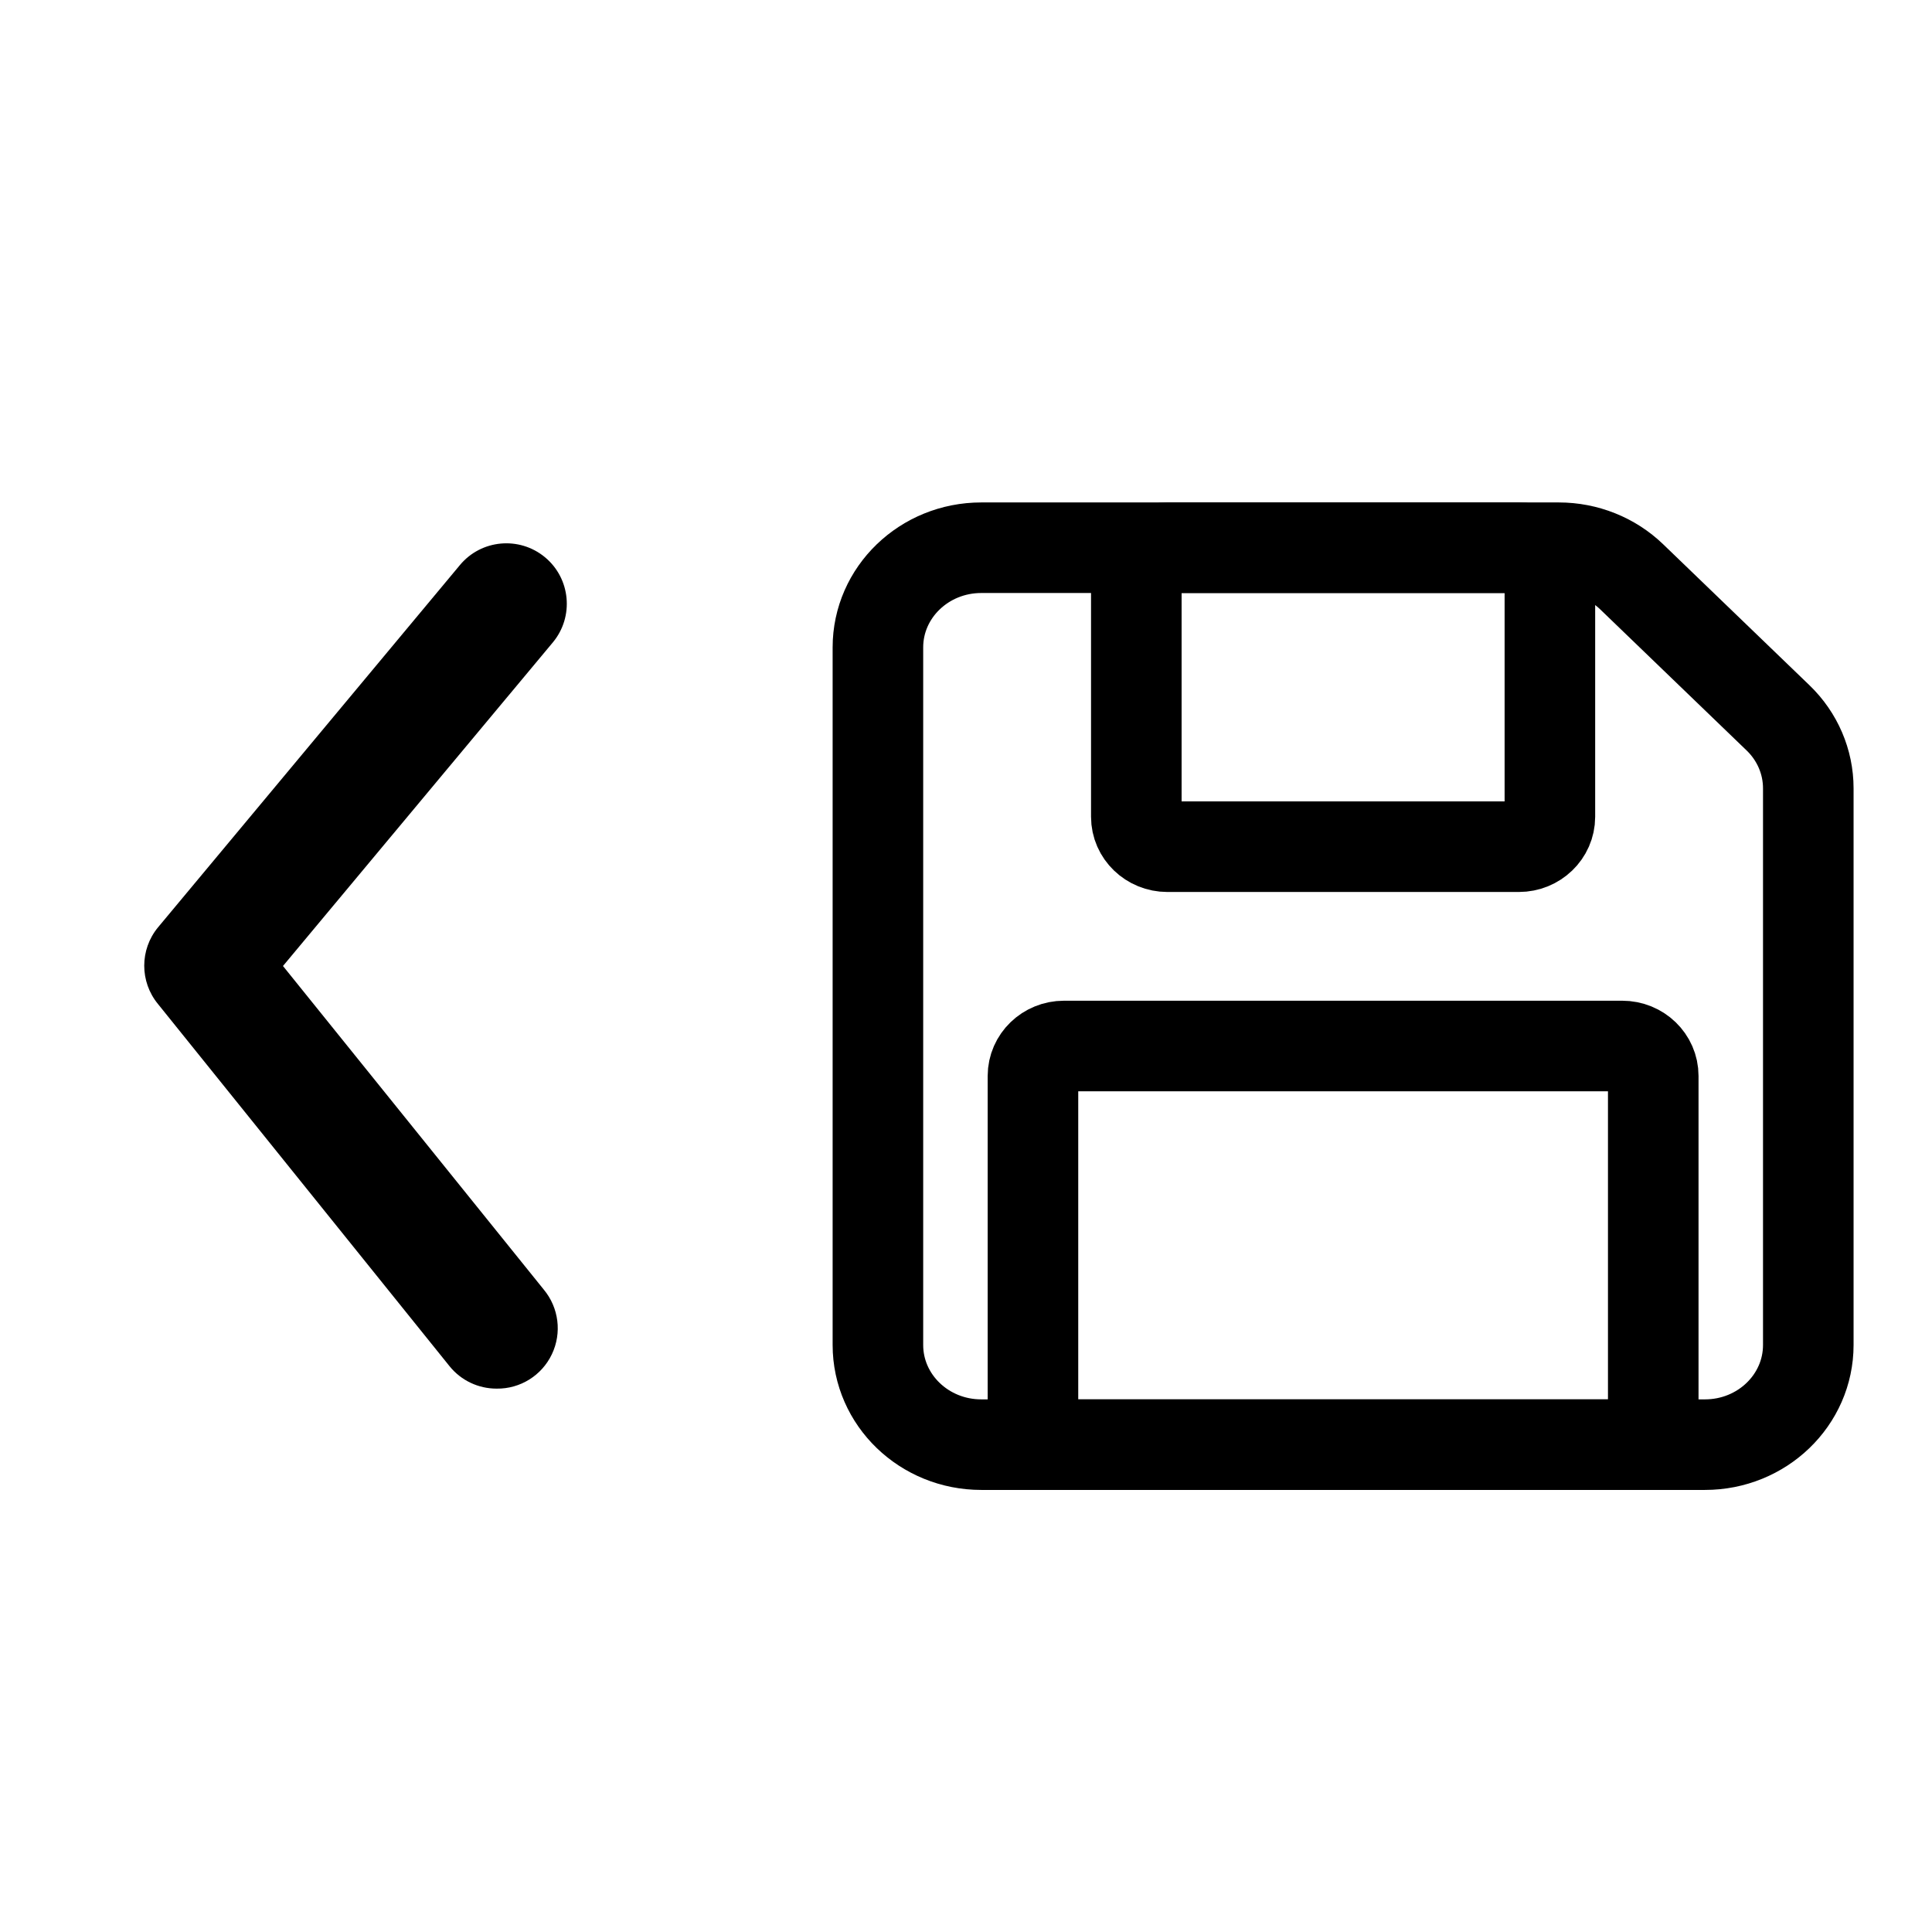
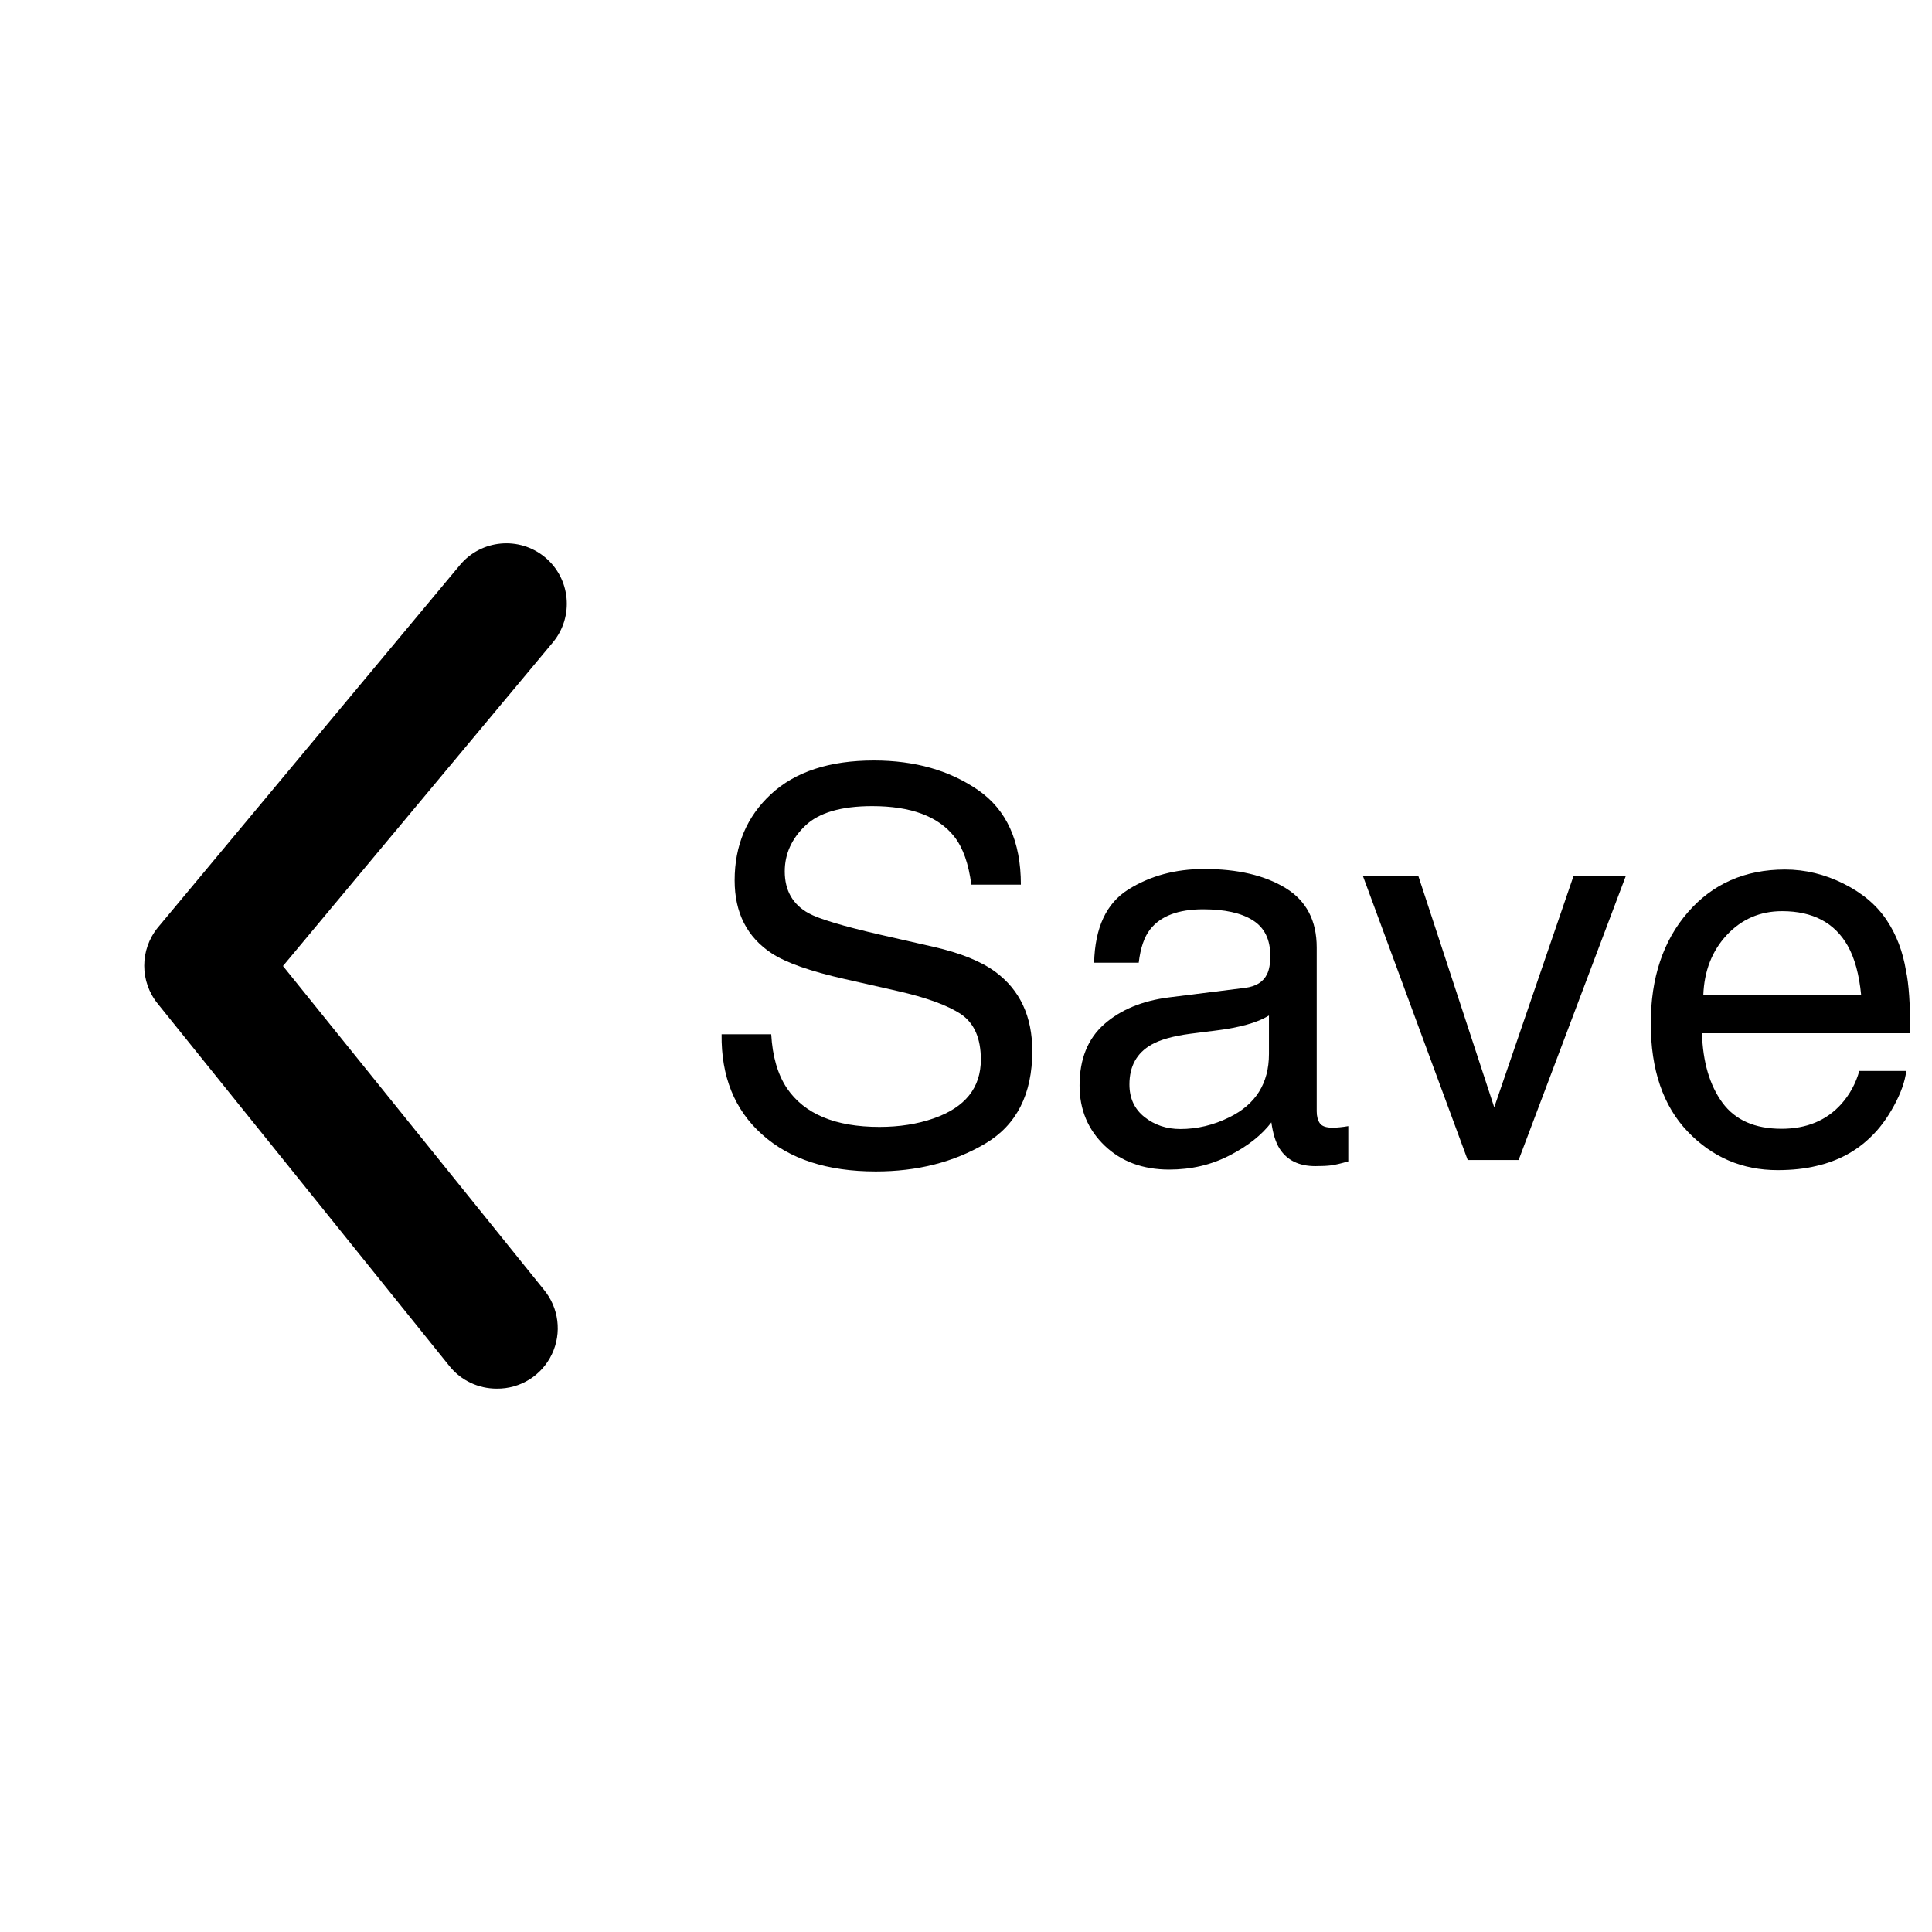
<svg xmlns="http://www.w3.org/2000/svg" viewBox="0, 0, 32, 32">
-   <path d="M8.227,23 C7.924,23.001 7.637,22.865 7.447,22.63 L2.617,16.63 C2.313,16.261 2.313,15.729 2.617,15.36 L7.617,9.36 C7.97,8.935 8.601,8.877 9.027,9.23 C9.452,9.583 9.51,10.215 9.157,10.64 L4.687,16 L9.007,21.36 C9.256,21.66 9.309,22.077 9.141,22.43 C8.974,22.782 8.617,23.005 8.227,23 z" fill="#000000" />
-   <path d="M14.541,22.277 L14.541,10.723 C14.541,9.811 15.307,9.072 16.253,9.072 L25.818,9.072 C26.272,9.072 26.707,9.246 27.028,9.556 L29.45,11.89 C29.771,12.199 29.951,12.619 29.951,13.057 L29.951,22.277 C29.951,23.189 29.185,23.928 28.239,23.928 L16.253,23.928 C15.307,23.928 14.541,23.189 14.541,22.277 z" fill-opacity="0" stroke="#000000" stroke-width="1.5" />
-   <path d="M19.335,14.024 L25.157,14.024 C25.44,14.024 25.671,13.802 25.671,13.529 L25.671,9.567 C25.671,9.294 25.44,9.072 25.157,9.072 L19.335,9.072 C19.052,9.072 18.821,9.294 18.821,9.567 L18.821,13.529 C18.821,13.802 19.052,14.024 19.335,14.024 z" fill-opacity="0" stroke="#000000" stroke-width="1.5" />
-   <path d="M17.109,17.821 L17.109,23.928 L27.383,23.928 L27.383,17.821 C27.383,17.547 27.153,17.325 26.869,17.325 L17.623,17.325 C17.339,17.325 17.109,17.547 17.109,17.821 z" fill-opacity="0" stroke="#000000" stroke-width="1.5" />
+   <path d="M8.227,23 C7.924,23.001 7.637,22.865 7.447,22.63 L2.617,16.63 C2.313,16.261 2.313,15.729 2.617,15.36 L7.617,9.36 C7.97,8.935 8.601,8.877 9.027,9.23 C9.452,9.583 9.51,10.215 9.157,10.64 L4.687,16 L9.007,21.36 C9.256,21.66 9.309,22.077 9.141,22.43 C8.974,22.782 8.617,23.005 8.227,23 z" />
+   <path d="M12.774,17.131 Q12.805,17.68 13.033,18.023 Q13.468,18.665 14.567,18.665 Q15.059,18.665 15.464,18.524 Q16.246,18.252 16.246,17.549 Q16.246,17.021 15.916,16.797 Q15.582,16.577 14.87,16.415 L13.996,16.217 Q13.139,16.024 12.783,15.791 Q12.168,15.387 12.168,14.582 Q12.168,13.712 12.77,13.154 Q13.372,12.596 14.475,12.596 Q15.49,12.596 16.2,13.086 Q16.909,13.576 16.909,14.653 L16.088,14.653 Q16.022,14.134 15.806,13.857 Q15.406,13.352 14.448,13.352 Q13.675,13.352 13.337,13.677 Q12.998,14.002 12.998,14.433 Q12.998,14.908 13.394,15.127 Q13.653,15.268 14.567,15.479 L15.472,15.685 Q16.127,15.835 16.483,16.094 Q17.098,16.547 17.098,17.408 Q17.098,18.48 16.318,18.942 Q15.538,19.403 14.506,19.403 Q13.301,19.403 12.62,18.788 Q11.939,18.177 11.952,17.131 z" />
+   <path d="M18.707,17.962 Q18.707,18.304 18.957,18.502 Q19.208,18.7 19.55,18.7 Q19.968,18.7 20.359,18.507 Q21.018,18.186 21.018,17.456 L21.018,16.819 Q20.873,16.911 20.645,16.973 Q20.416,17.034 20.196,17.061 L19.717,17.122 Q19.287,17.179 19.071,17.303 Q18.707,17.509 18.707,17.962 z M20.623,16.362 Q20.895,16.327 20.987,16.134 Q21.04,16.028 21.04,15.83 Q21.04,15.426 20.752,15.244 Q20.465,15.061 19.928,15.061 Q19.309,15.061 19.049,15.395 Q18.904,15.58 18.861,15.945 L18.122,15.945 Q18.144,15.074 18.687,14.734 Q19.23,14.393 19.946,14.393 Q20.777,14.393 21.295,14.71 Q21.809,15.026 21.809,15.694 L21.809,18.406 Q21.809,18.529 21.86,18.603 Q21.91,18.678 22.073,18.678 Q22.126,18.678 22.192,18.671 Q22.257,18.665 22.332,18.652 L22.332,19.236 Q22.148,19.289 22.051,19.302 Q21.954,19.315 21.787,19.315 Q21.379,19.315 21.194,19.025 Q21.097,18.871 21.058,18.59 Q20.816,18.907 20.363,19.139 Q19.911,19.372 19.366,19.372 Q18.711,19.372 18.296,18.975 Q17.881,18.577 17.881,17.979 Q17.881,17.324 18.289,16.964 Q18.698,16.604 19.361,16.52 z" />
+   <path d="M23.492,14.508 L24.749,18.34 L26.063,14.508 L26.929,14.508 L25.153,19.214 L24.31,19.214 L22.574,14.508 z" />
+   <path d="M29.566,14.402 Q30.067,14.402 30.537,14.637 Q31.007,14.872 31.253,15.246 Q31.49,15.602 31.569,16.076 Q31.64,16.402 31.64,17.114 L28.19,17.114 Q28.212,17.83 28.528,18.263 Q28.845,18.696 29.508,18.696 Q30.128,18.696 30.497,18.287 Q30.708,18.05 30.796,17.738 L31.574,17.738 Q31.543,17.997 31.37,18.315 Q31.196,18.634 30.981,18.836 Q30.62,19.188 30.089,19.311 Q29.803,19.381 29.443,19.381 Q28.564,19.381 27.953,18.742 Q27.342,18.102 27.342,16.951 Q27.342,15.817 27.957,15.11 Q28.572,14.402 29.566,14.402 z M30.827,16.485 Q30.778,15.971 30.603,15.663 Q30.278,15.092 29.517,15.092 Q28.972,15.092 28.603,15.485 Q28.234,15.879 28.212,16.485 z" />
</svg>
